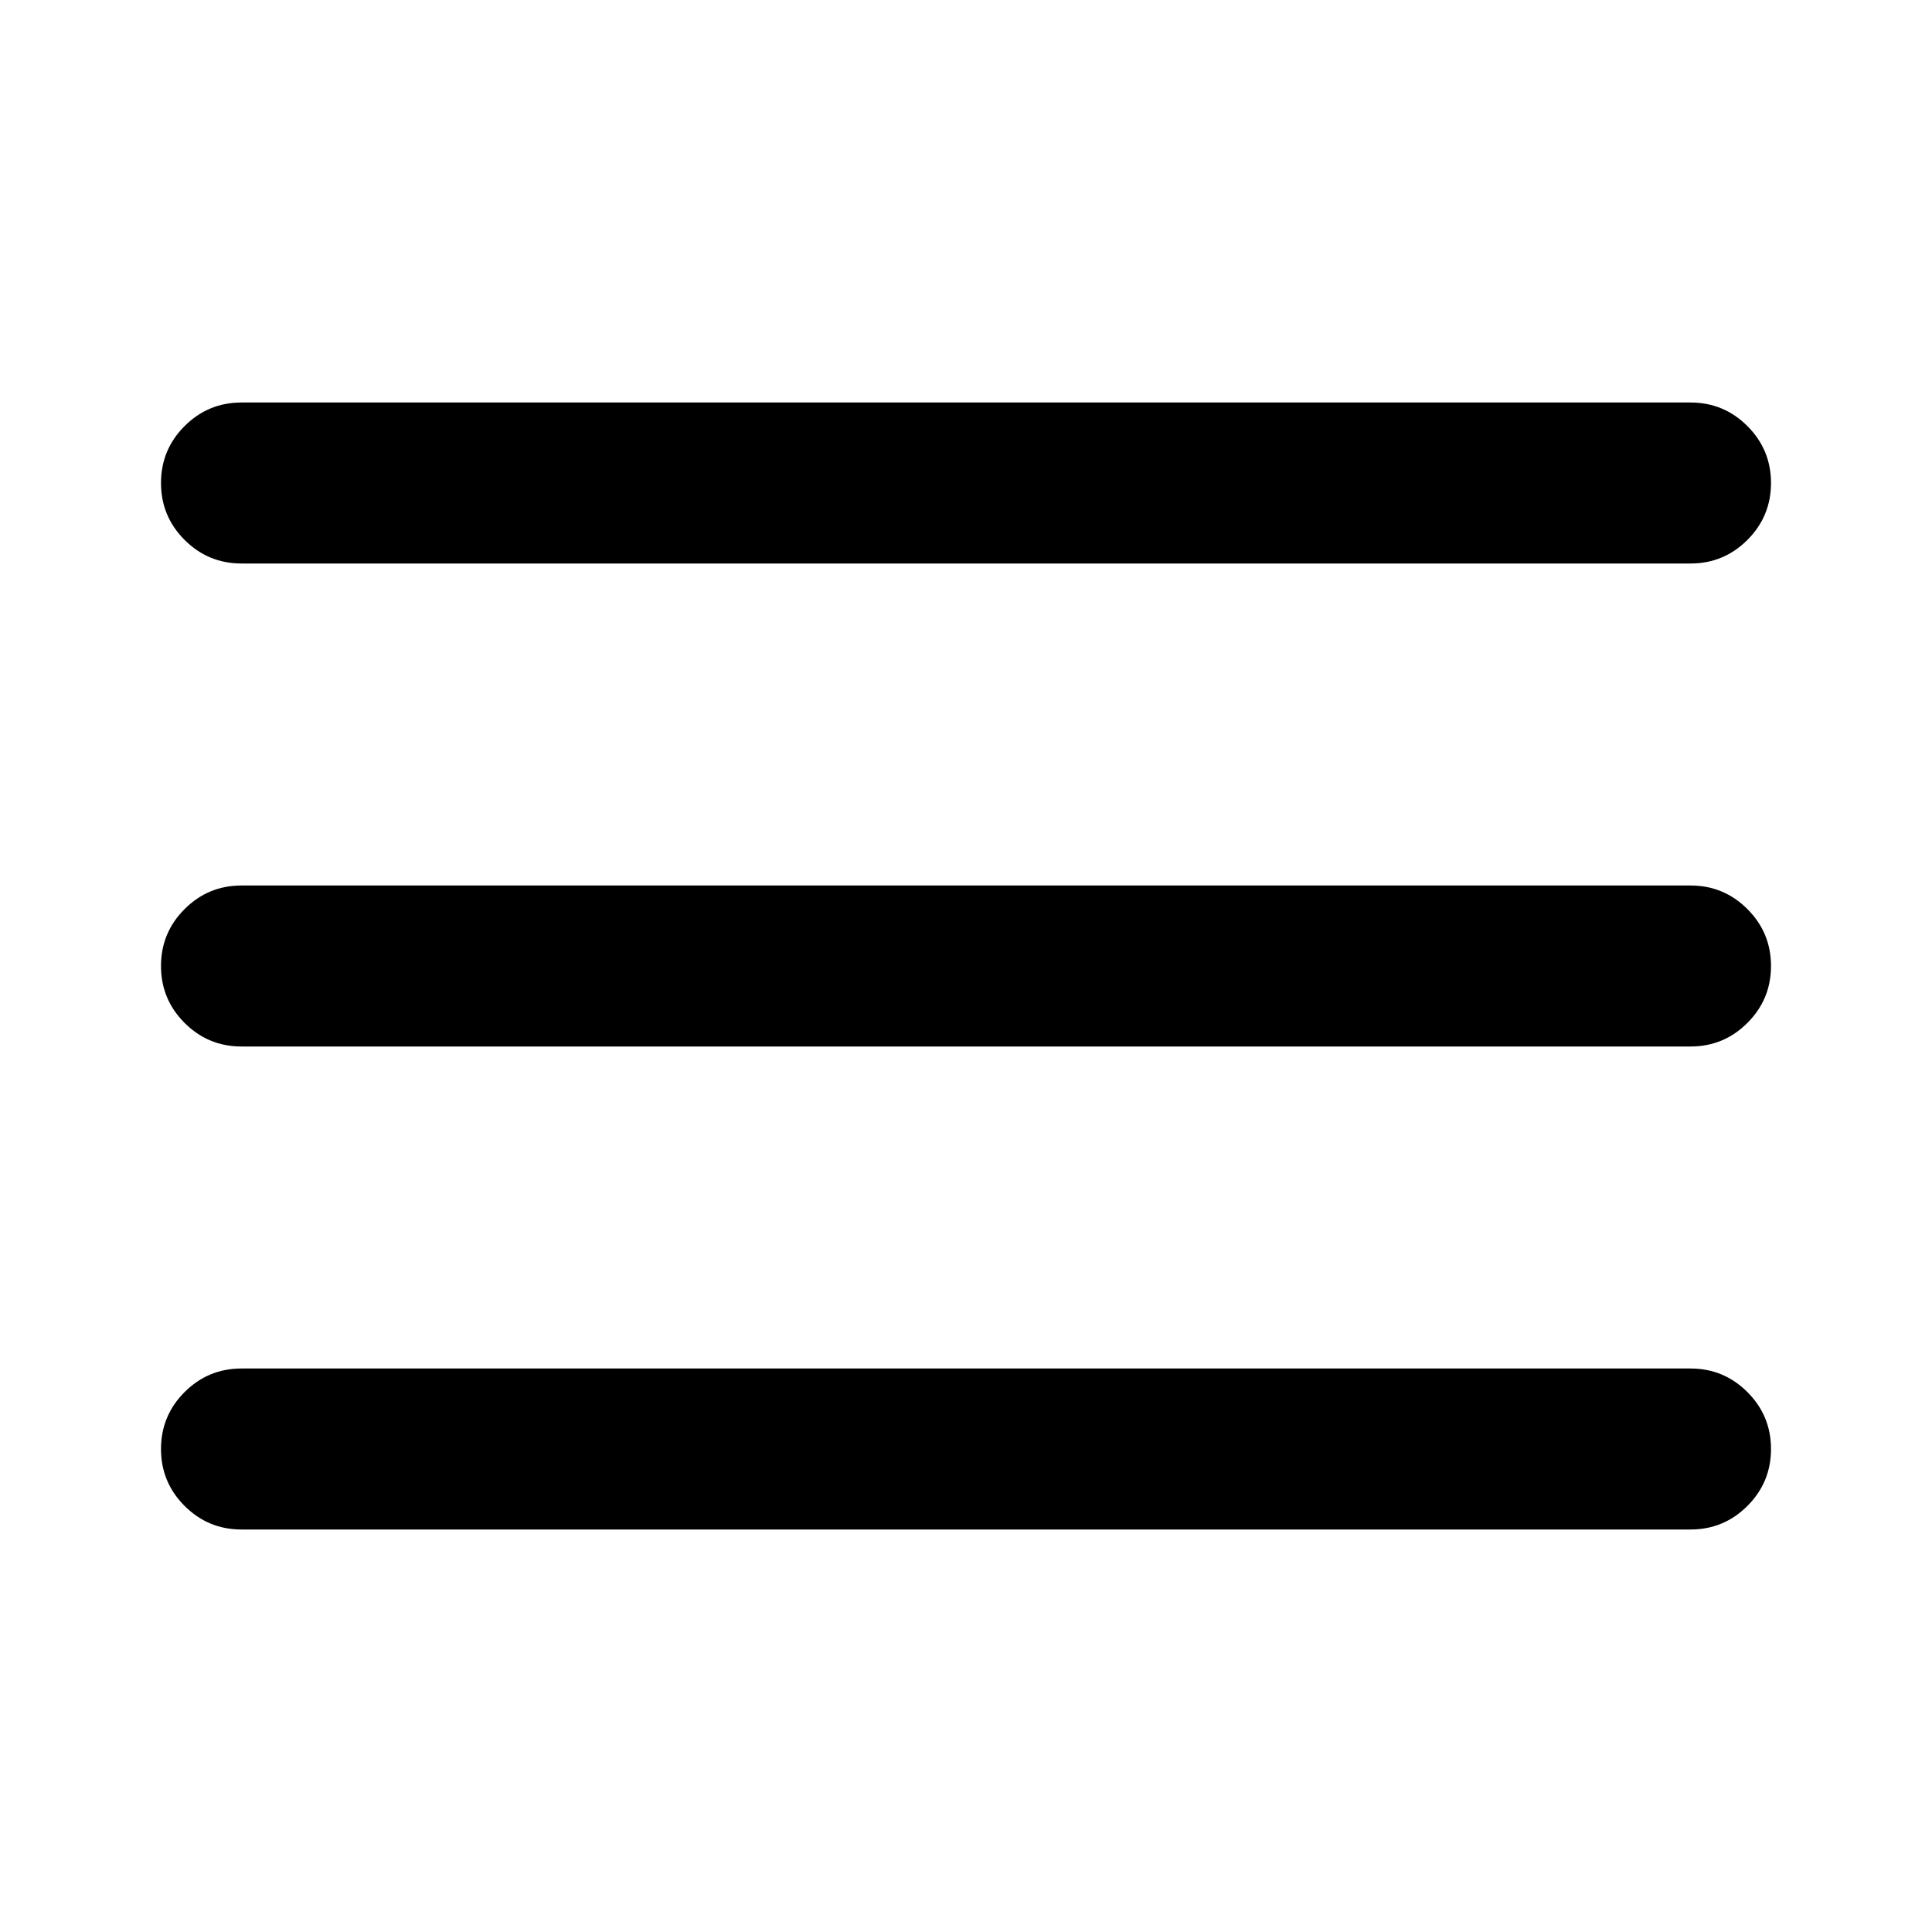
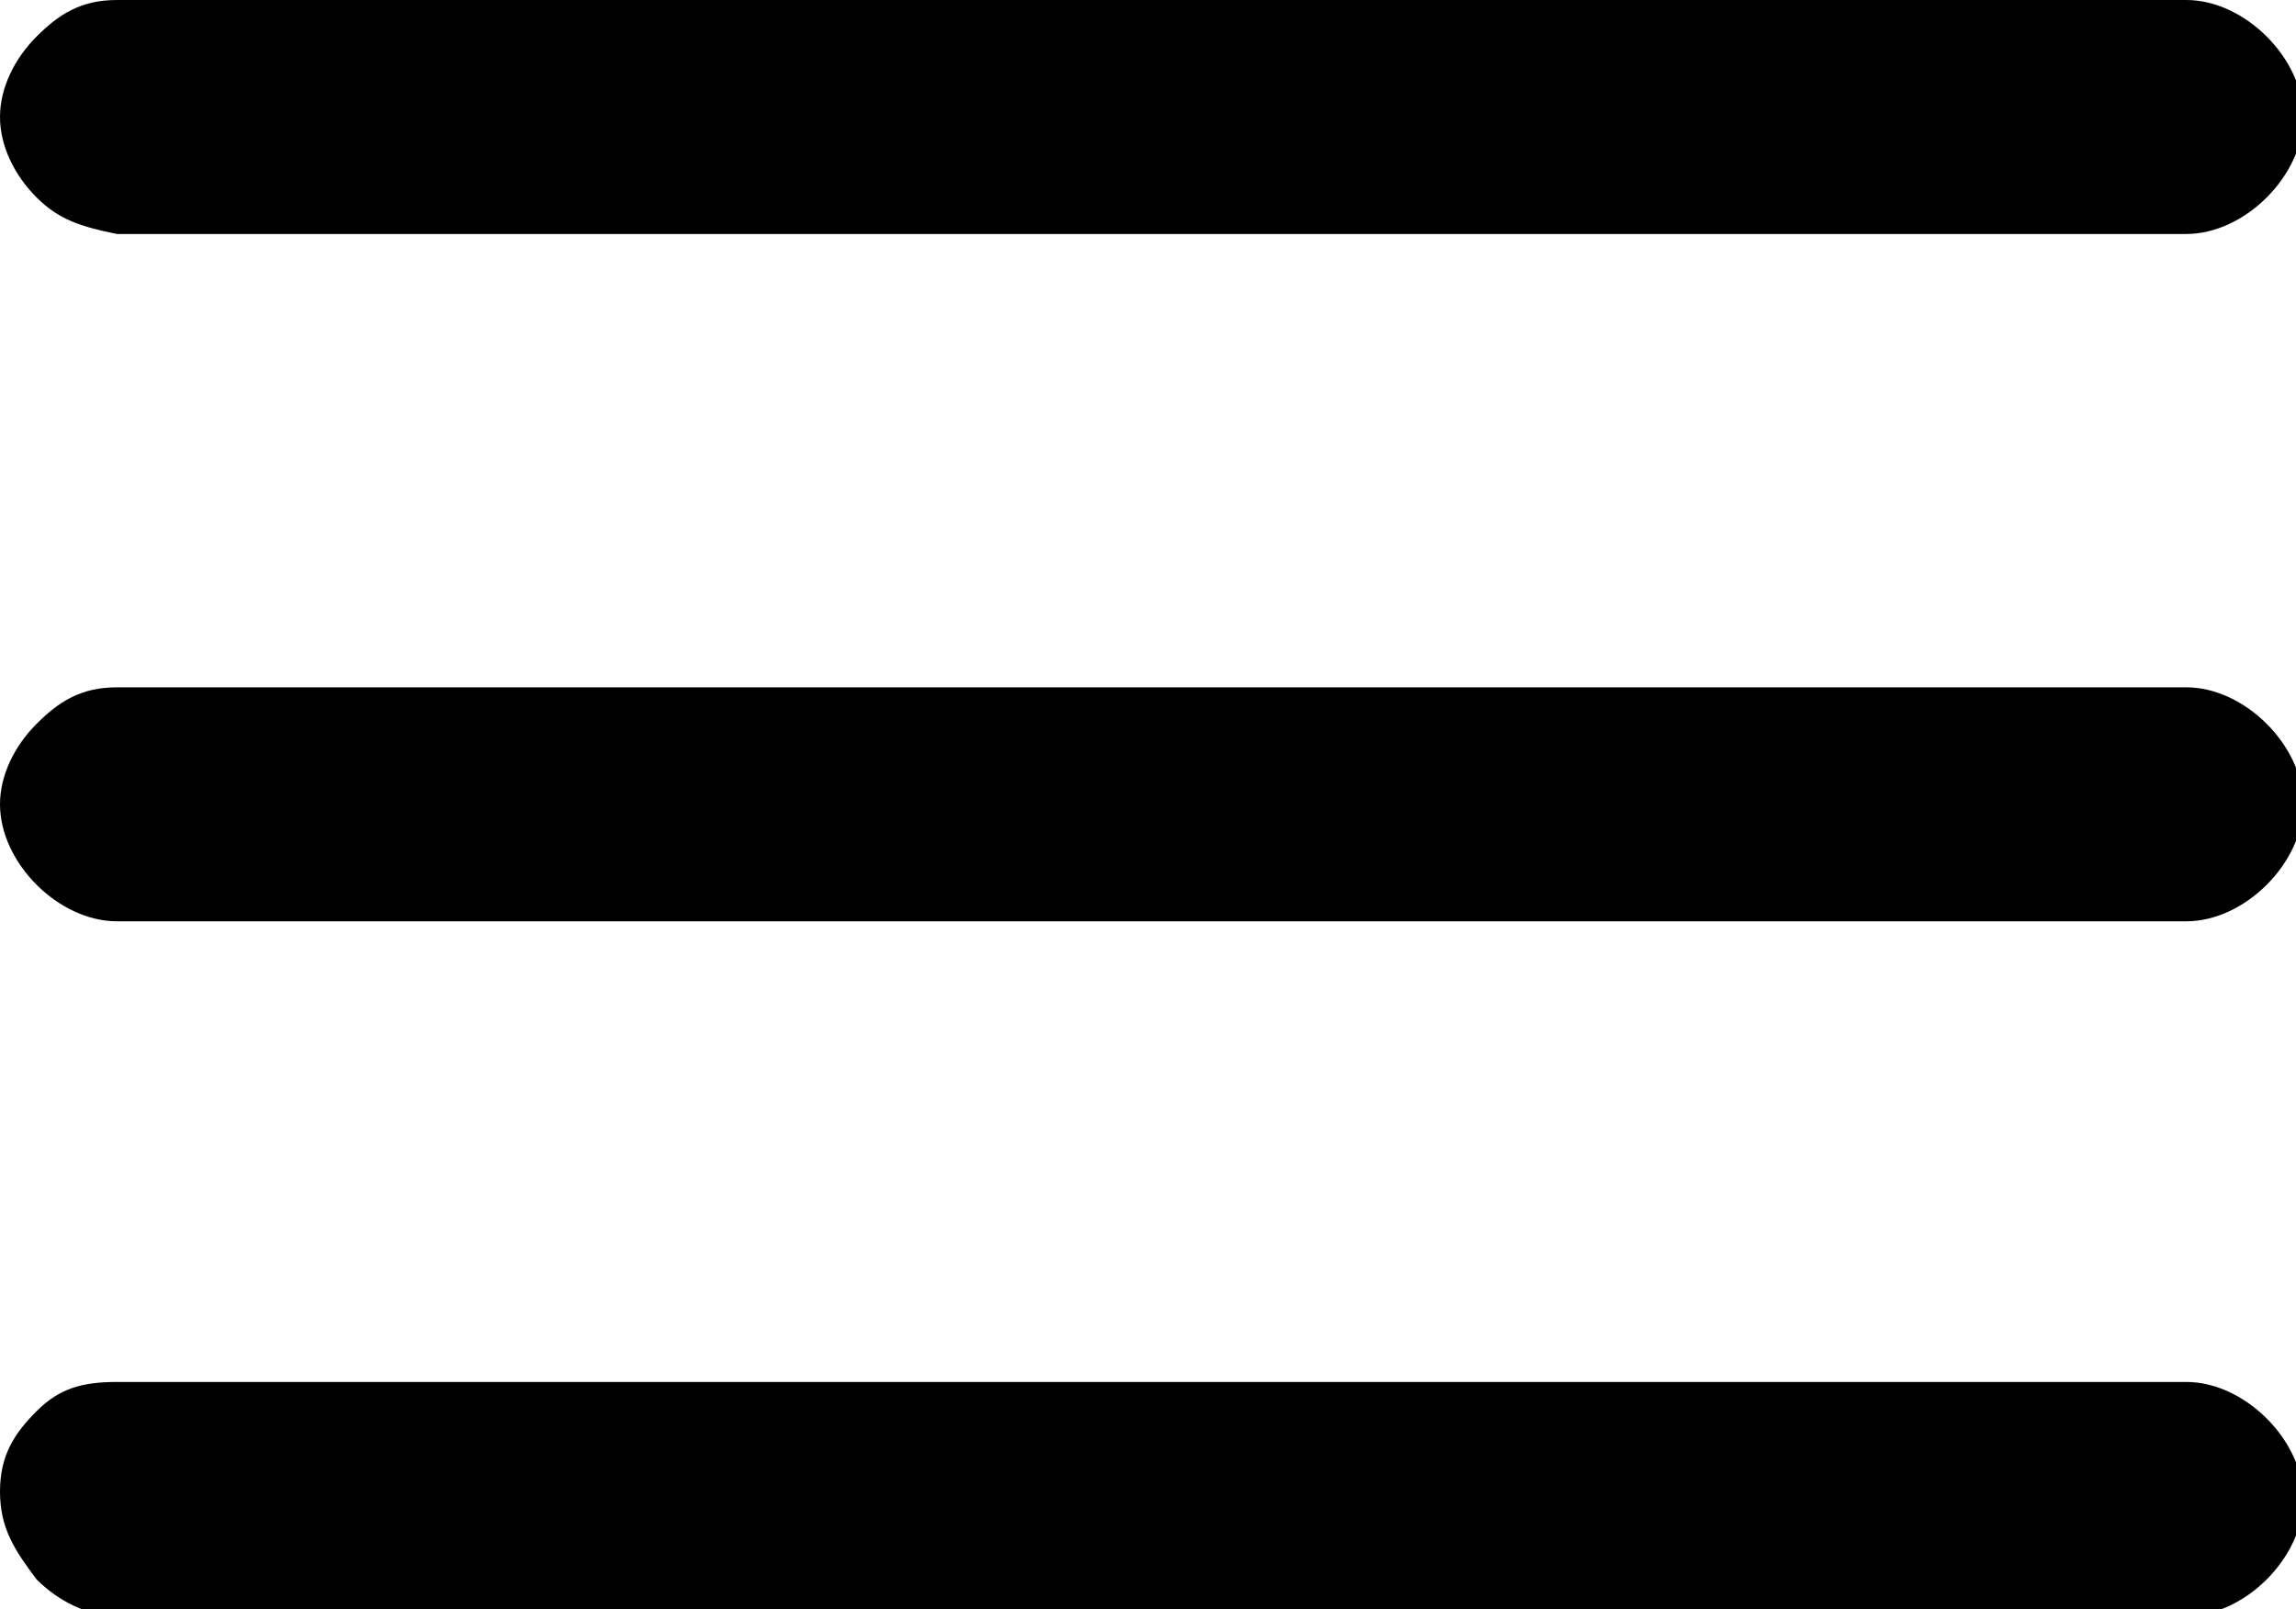
- <svg xmlns="http://www.w3.org/2000/svg" version="1.1" width="24" height="24" viewBox="0 0 24 24">
-   <path d="M3 5h18q0.414 0 0.707 0.293t0.293 0.707-0.293 0.707-0.707 0.293h-18q-0.414 0-0.707-0.293t-0.293-0.707 0.293-0.707 0.707-0.293zM3 17h18q0.414 0 0.707 0.293t0.293 0.707-0.293 0.707-0.707 0.293h-18q-0.414 0-0.707-0.293t-0.293-0.707 0.293-0.707 0.707-0.293zM3 11h18q0.414 0 0.707 0.293t0.293 0.707-0.293 0.707-0.707 0.293h-18q-0.414 0-0.707-0.293t-0.293-0.707 0.293-0.707 0.707-0.293z" />
+ <svg xmlns="http://www.w3.org/2000/svg" version="1.1" id="Layer_1" x="0px" y="0px" viewBox="0 0 31.4 22" style="enable-background:new 0 0 31.4 22;" xml:space="preserve">
+   <path d="M1.6,0h28.3c0.4,0,0.8,0.2,1.1,0.5c0.3,0.3,0.5,0.7,0.5,1.1S31.3,2.4,31,2.7c-0.3,0.3-0.7,0.5-1.1,0.5H1.6  C1.1,3.1,0.8,3,0.5,2.7C0.2,2.4,0,2,0,1.6s0.2-0.8,0.5-1.1C0.8,0.2,1.1,0,1.6,0z M1.6,18.9h28.3c0.4,0,0.8,0.2,1.1,0.5  c0.3,0.3,0.5,0.7,0.5,1.1s-0.2,0.8-0.5,1.1c-0.3,0.3-0.7,0.5-1.1,0.5H1.6c-0.4,0-0.8-0.2-1.1-0.5C0.2,21.2,0,20.9,0,20.4  s0.2-0.8,0.5-1.1C0.8,19,1.1,18.9,1.6,18.9z M1.6,9.4h28.3c0.4,0,0.8,0.2,1.1,0.5c0.3,0.3,0.5,0.7,0.5,1.1s-0.2,0.8-0.5,1.1  c-0.3,0.3-0.7,0.5-1.1,0.5H1.6c-0.4,0-0.8-0.2-1.1-0.5C0.2,11.8,0,11.4,0,11s0.2-0.8,0.5-1.1C0.8,9.6,1.1,9.4,1.6,9.4z" />
</svg>
